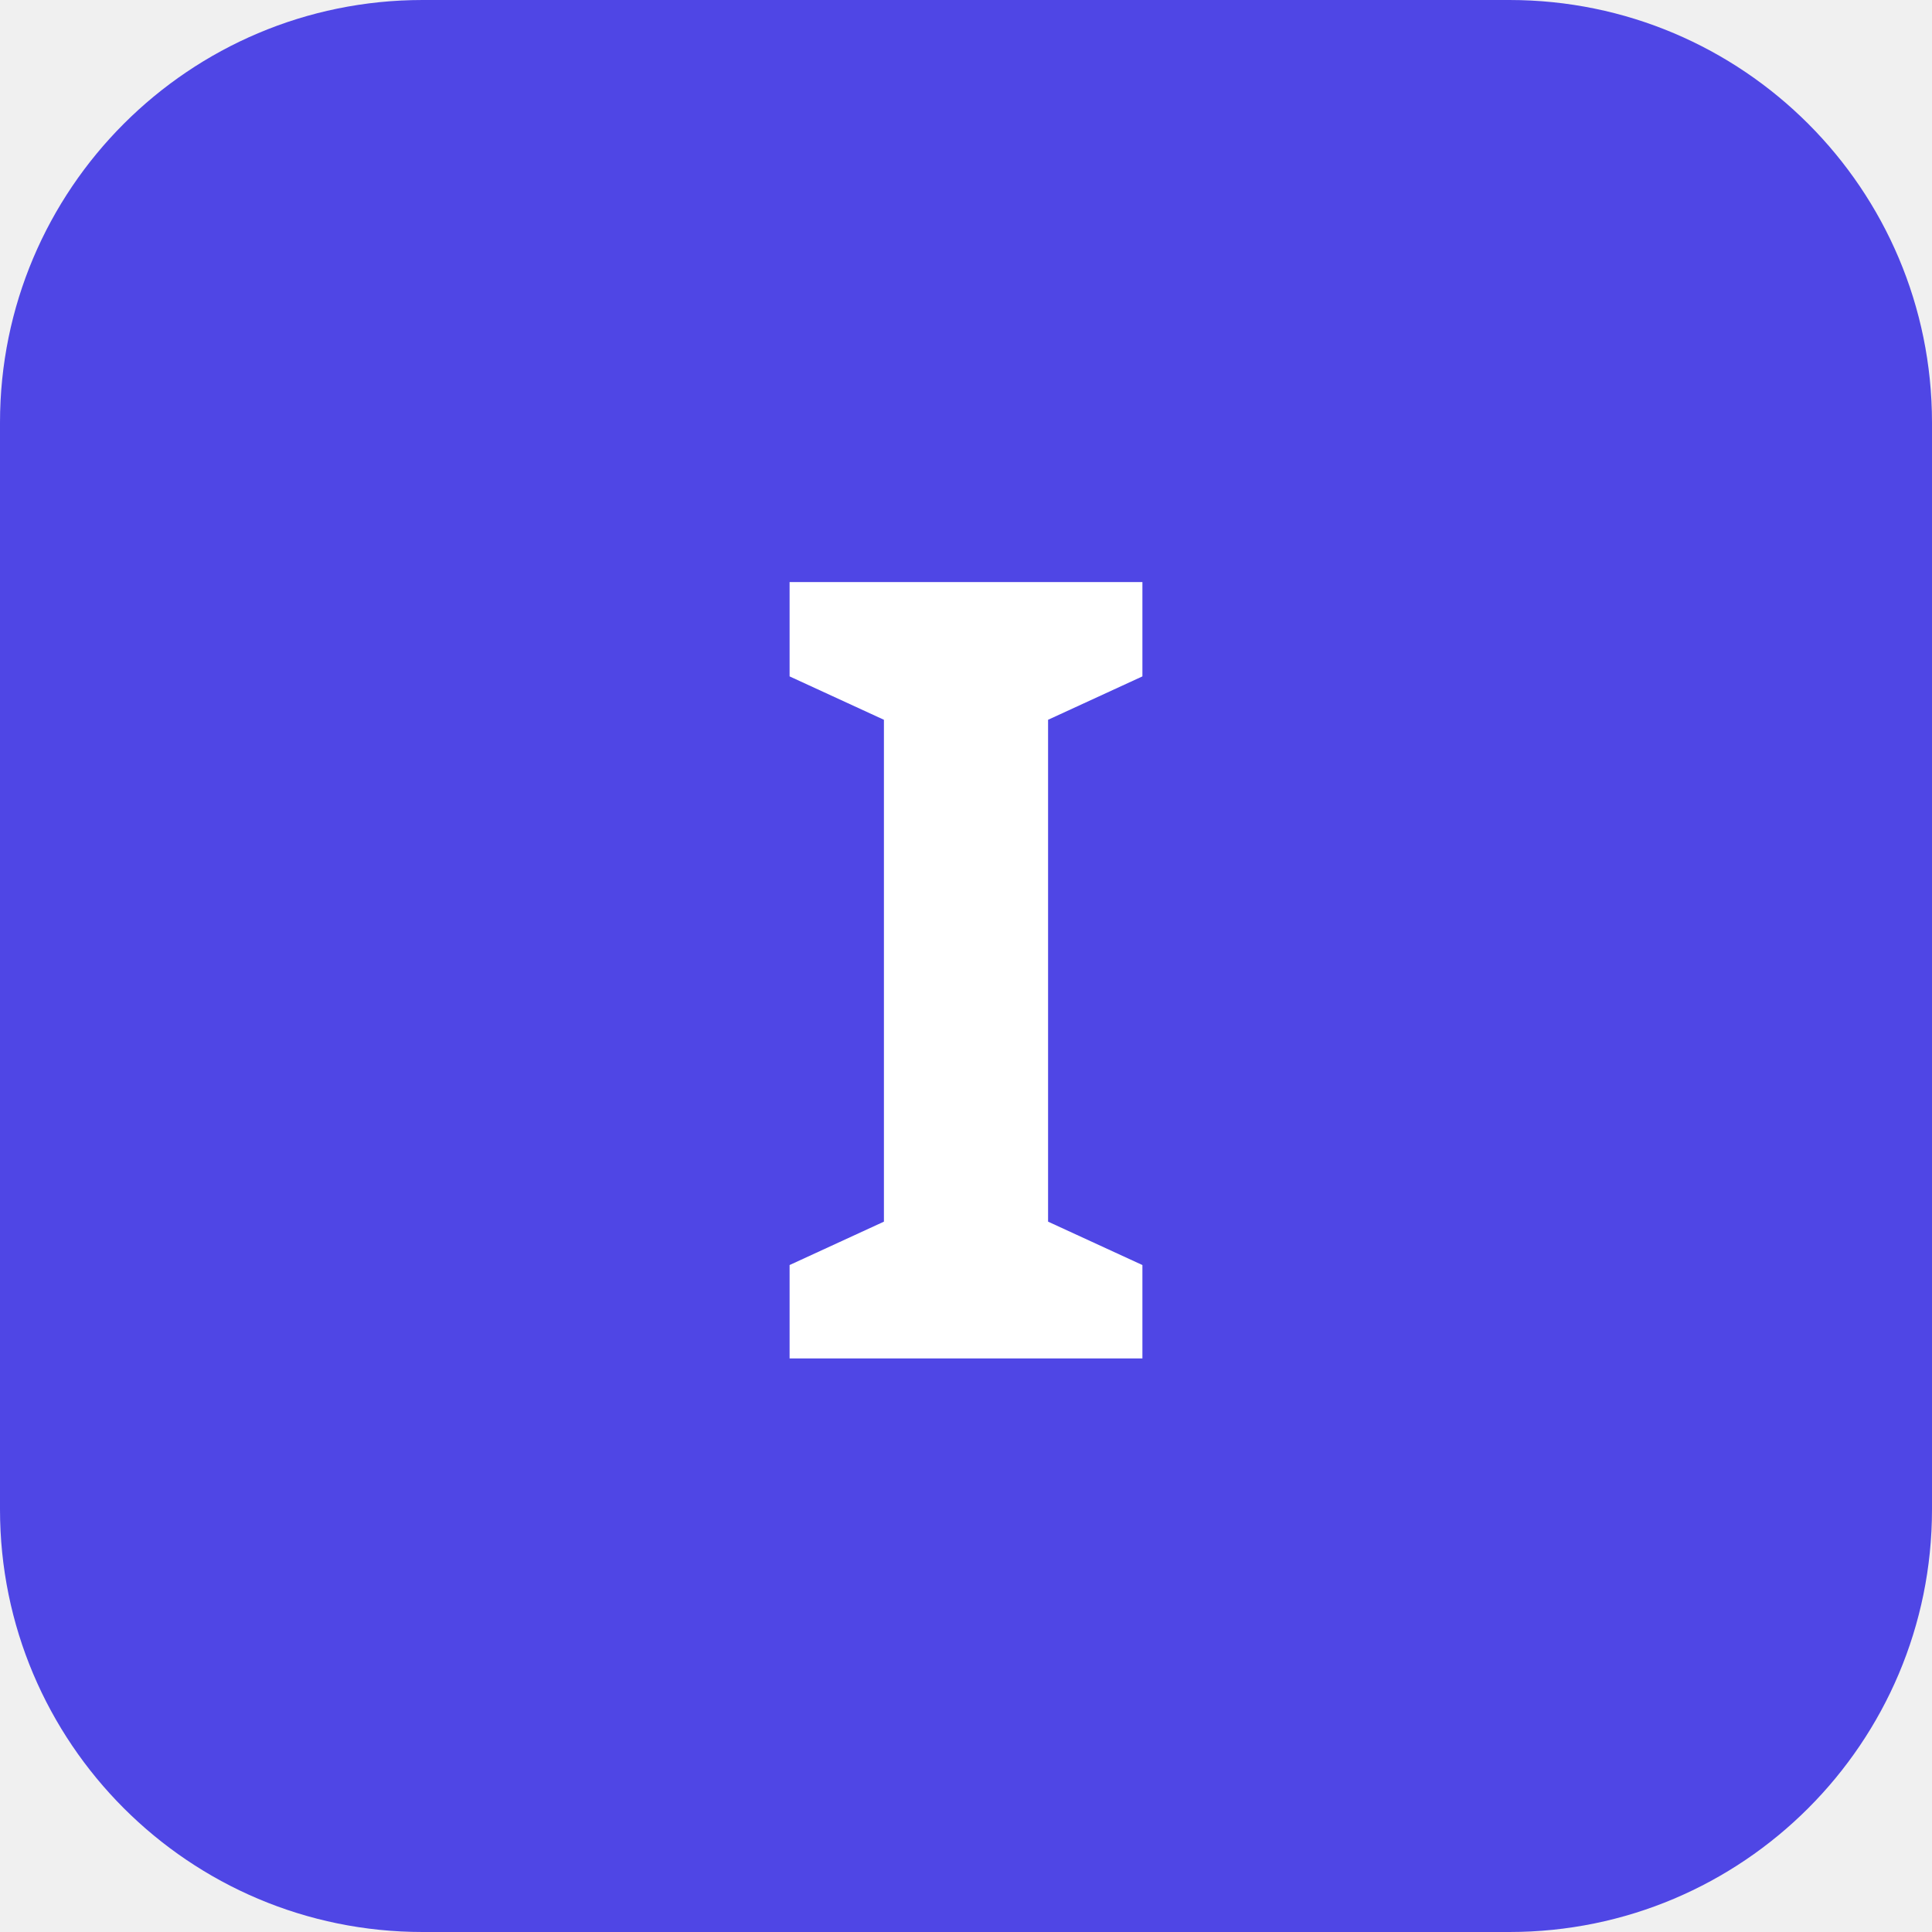
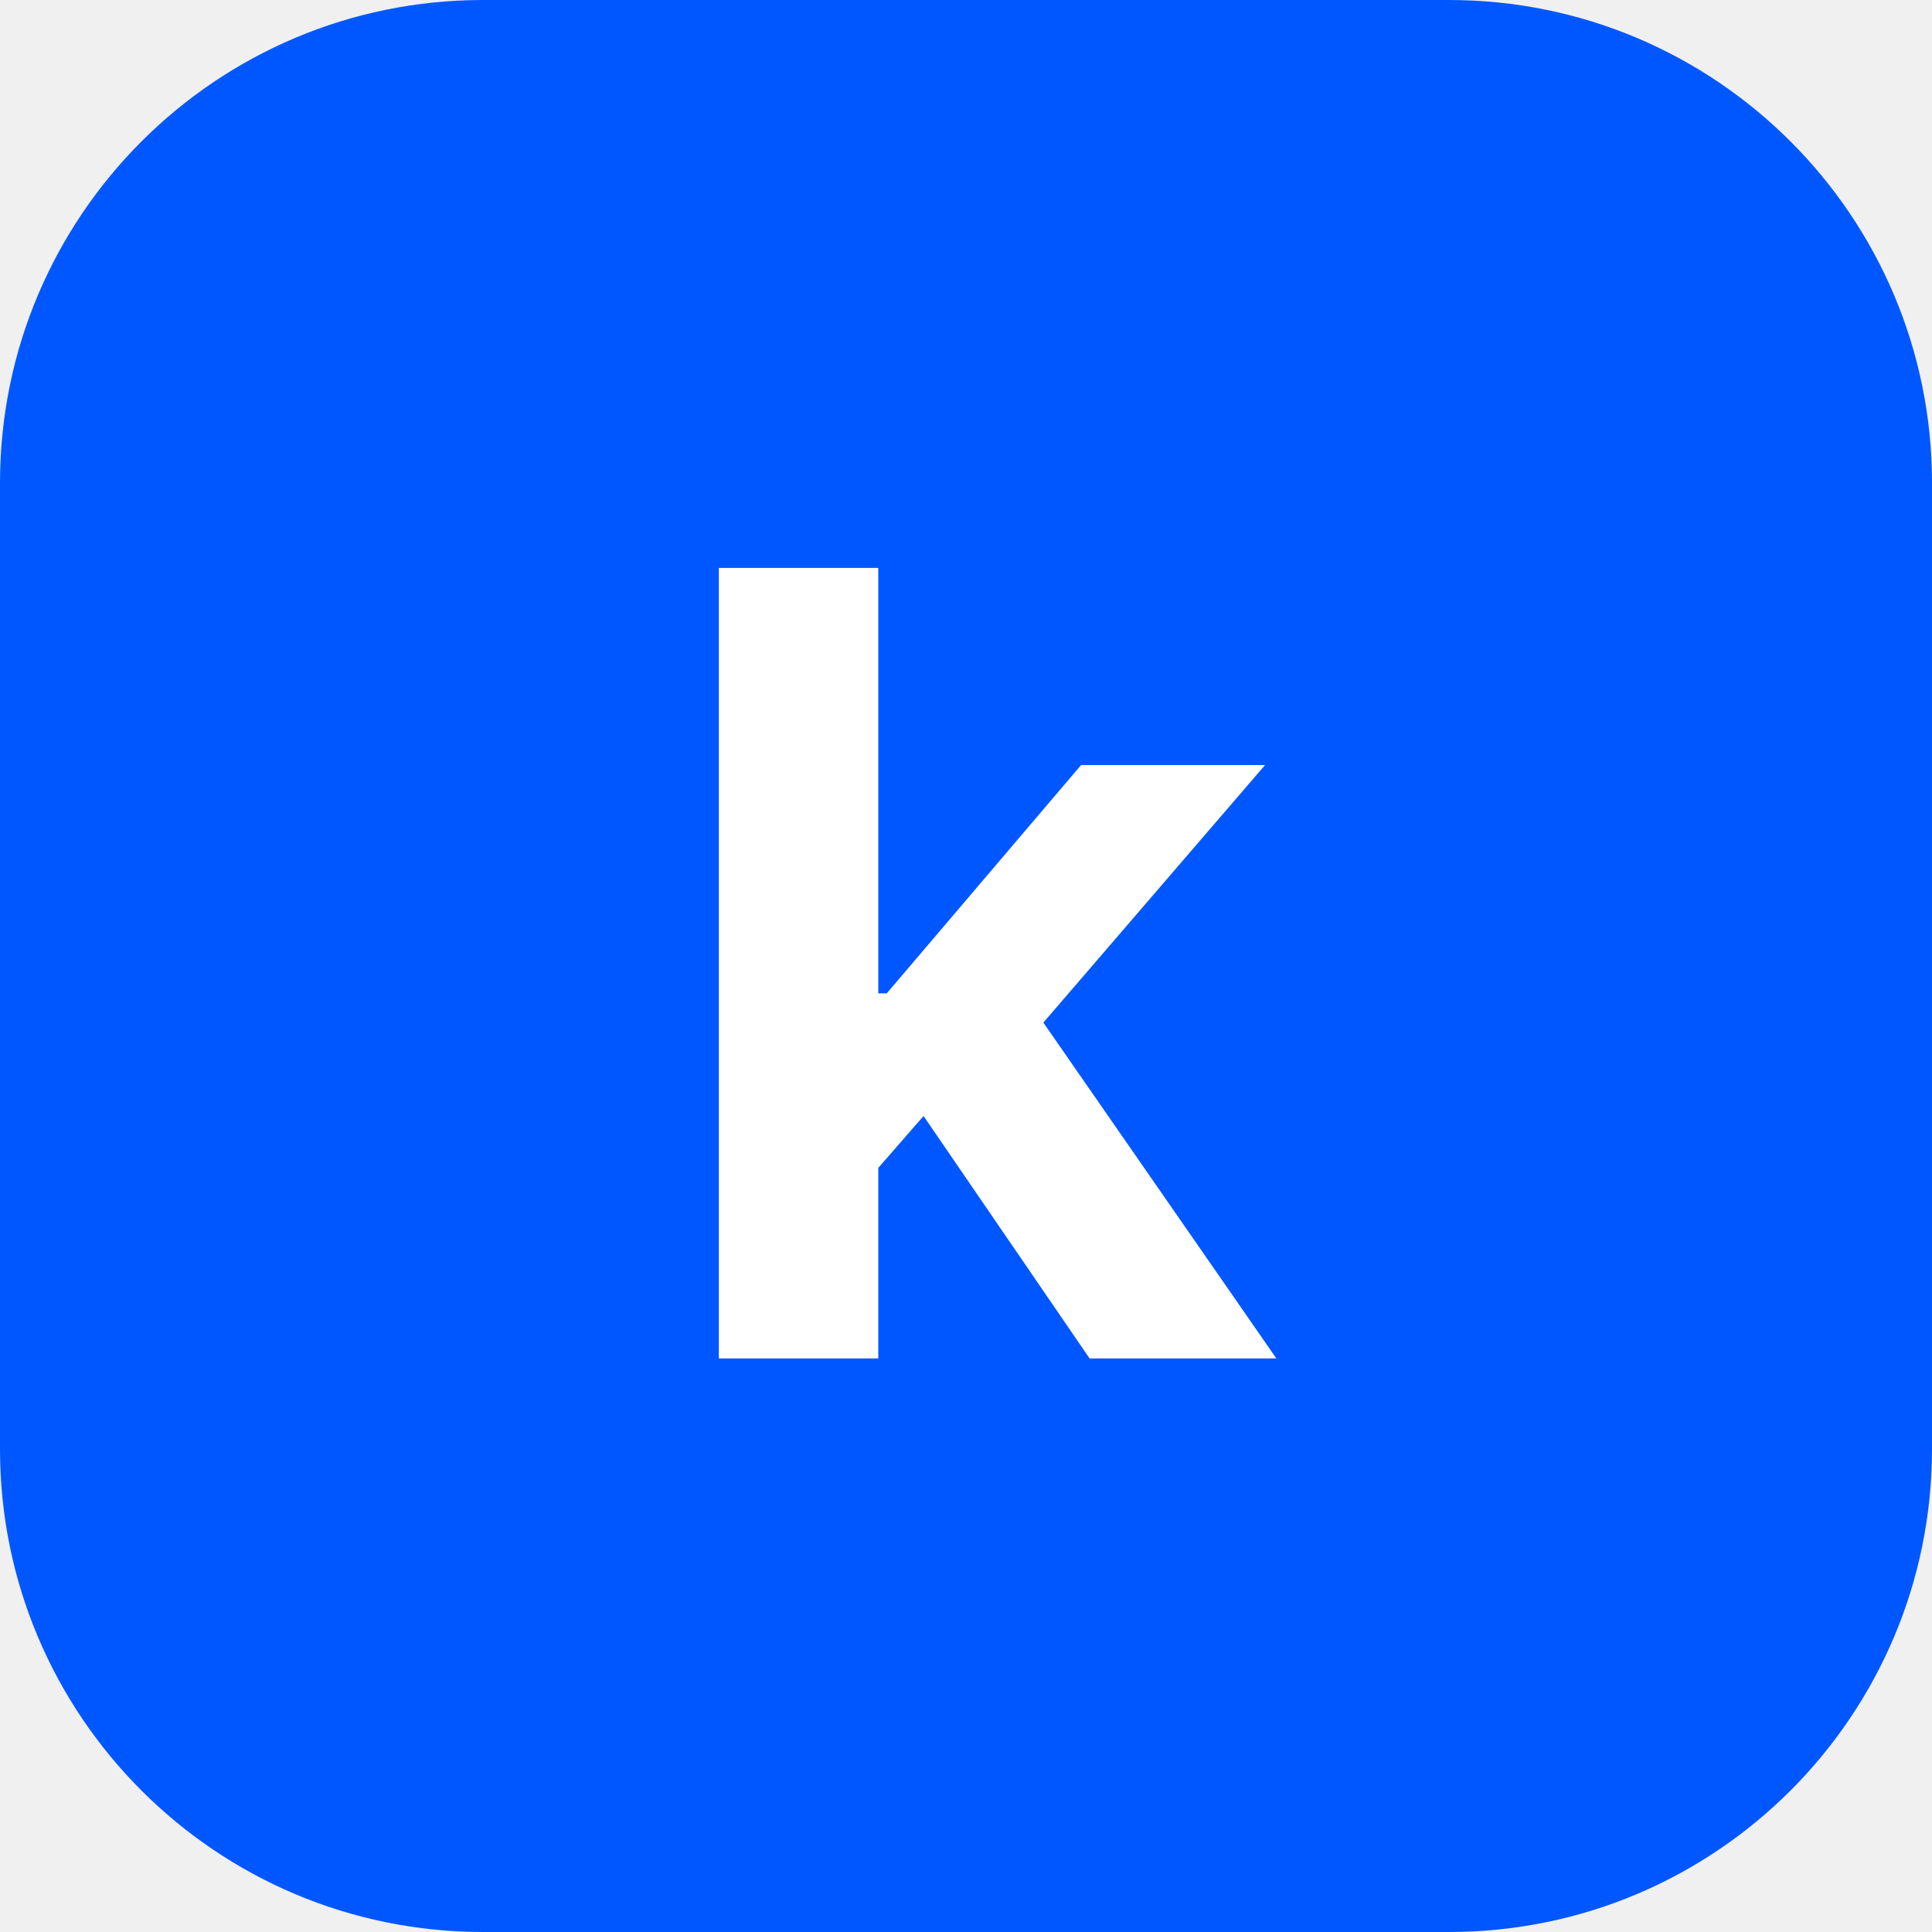
<svg xmlns="http://www.w3.org/2000/svg" viewBox="0 0 32 32">
-   <rect width="32" height="32" rx="7" fill="#4f46e5" />
-   <text x="16" y="22.5" font-family="system-ui,sans-serif" font-size="18" font-weight="700" fill="#fff" text-anchor="middle">I</text>
+   <rect width="32" height="32" rx="8" fill="#0057ff" />
+   <text x="16" y="22.5" font-family="system-ui,-apple-system,sans-serif" font-size="18" font-weight="700" fill="#fff" text-anchor="middle">k</text>
</svg>
